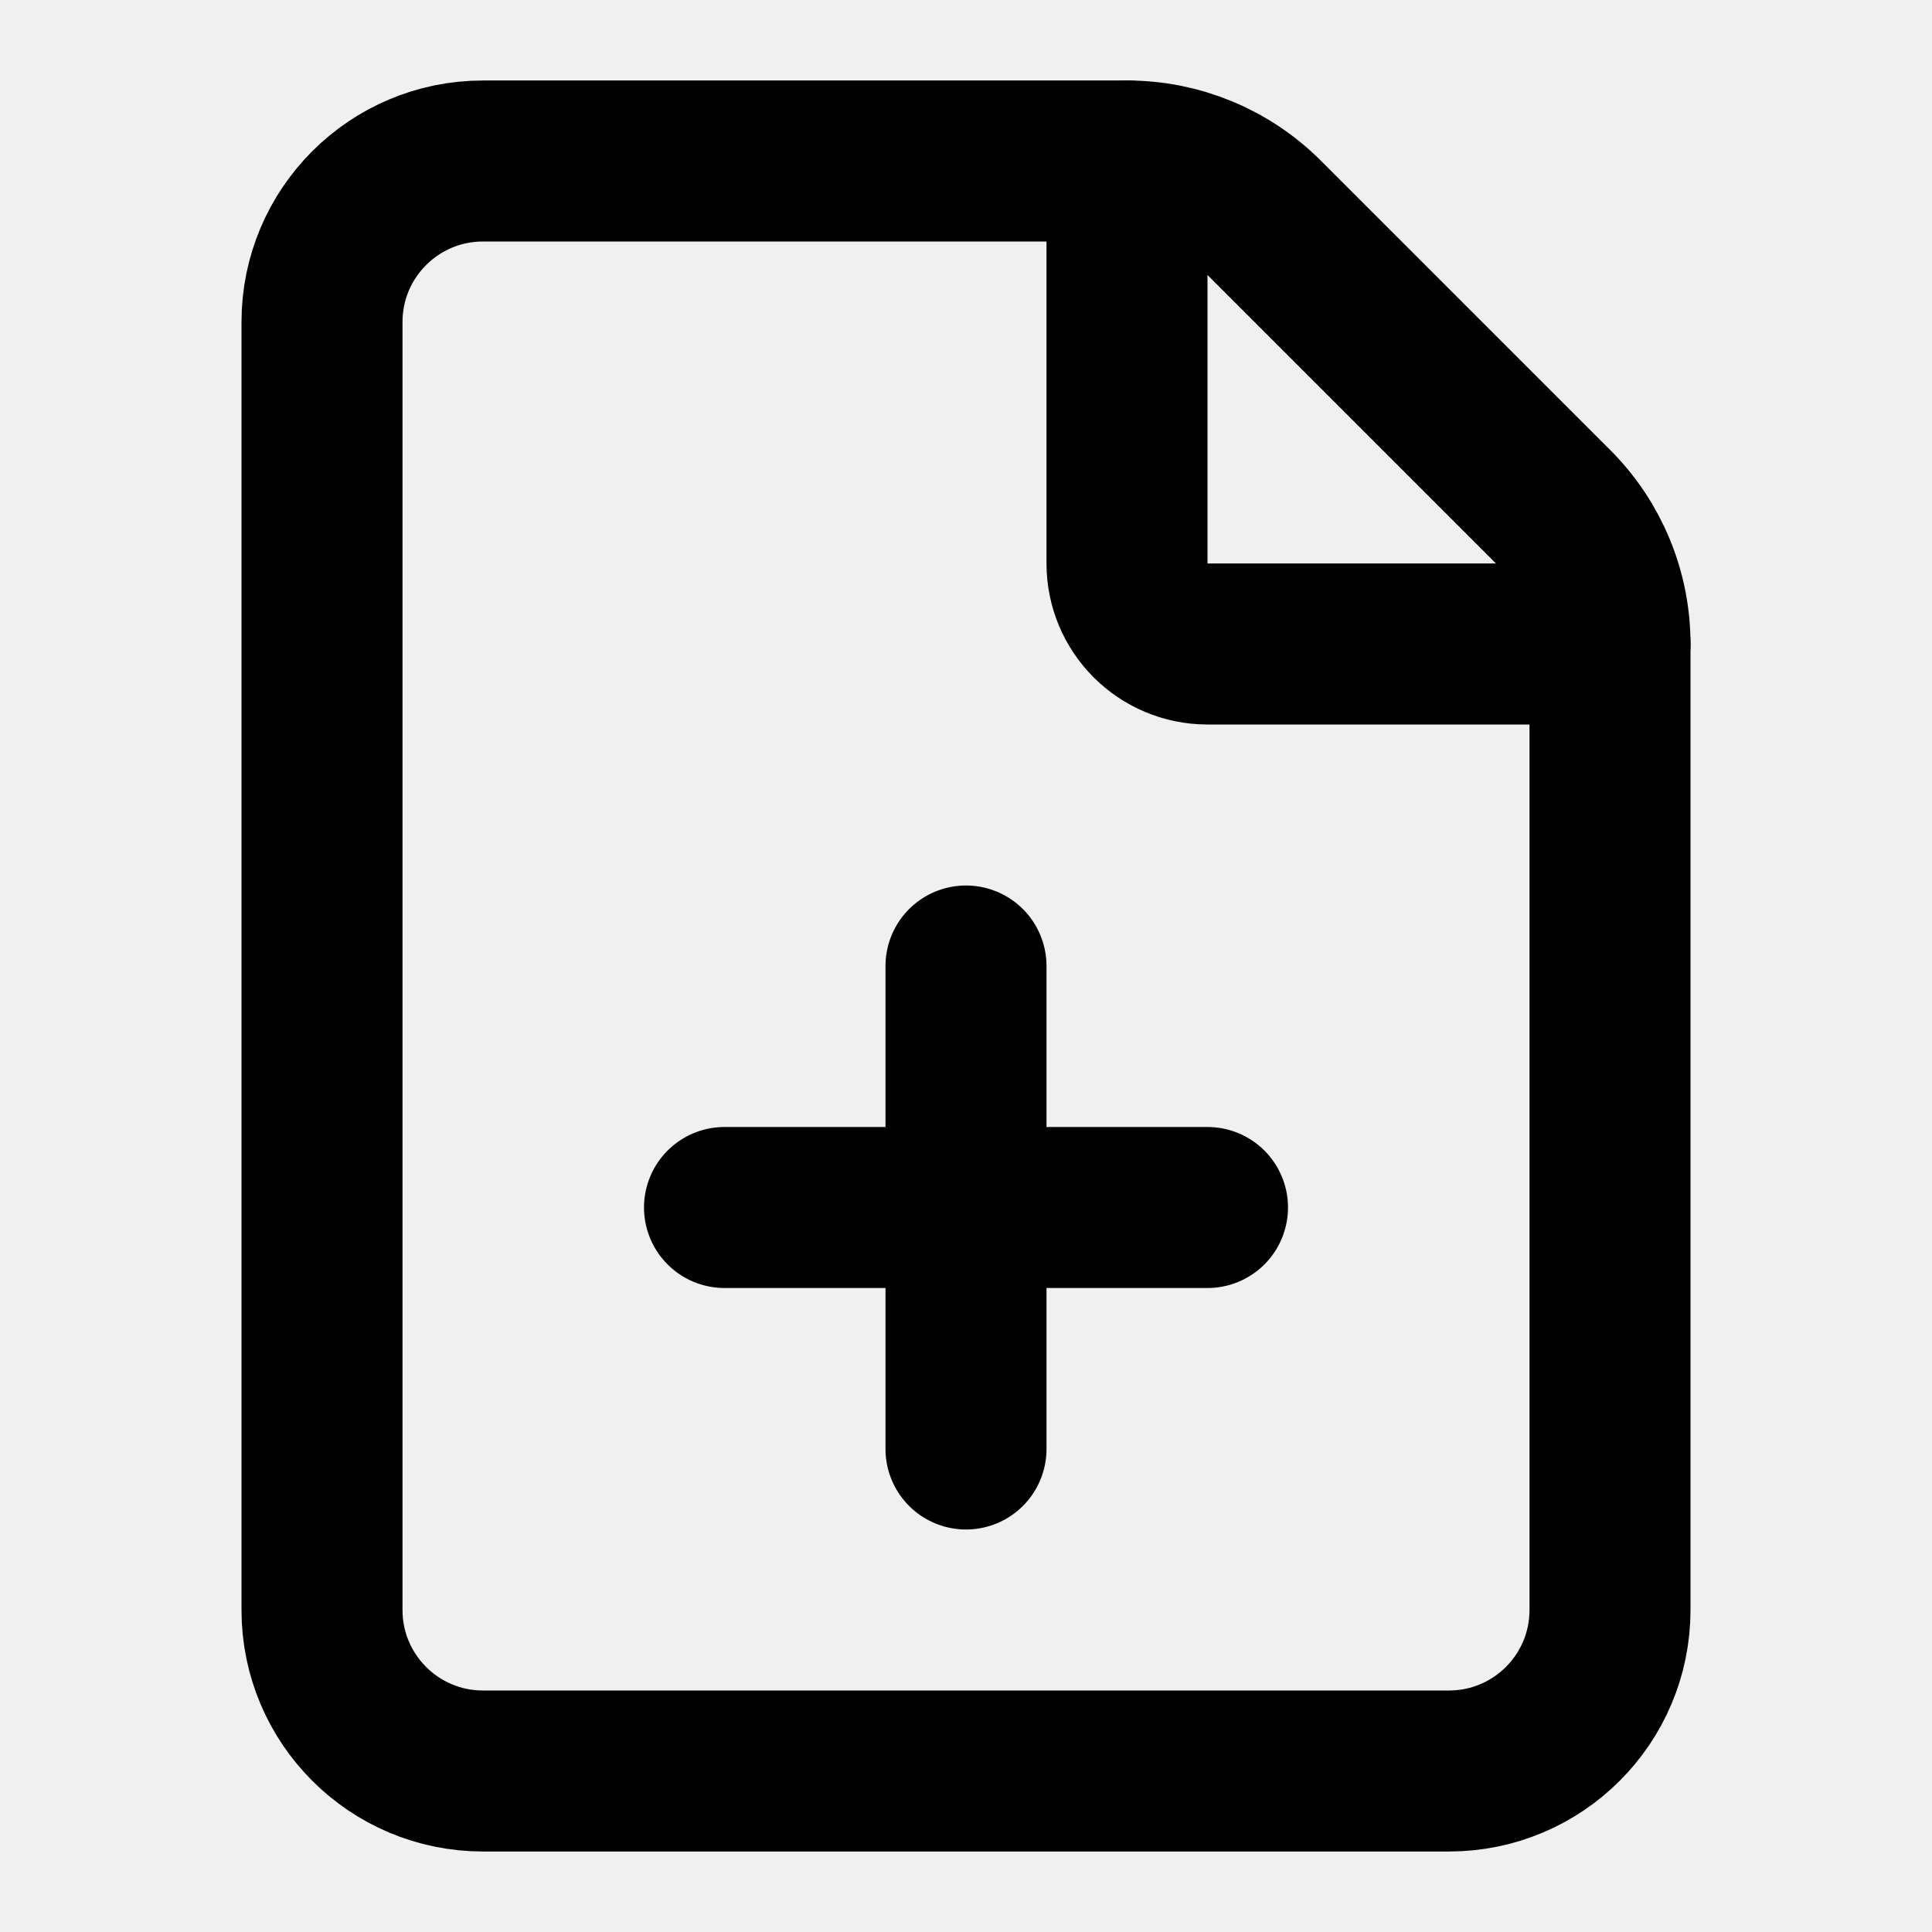
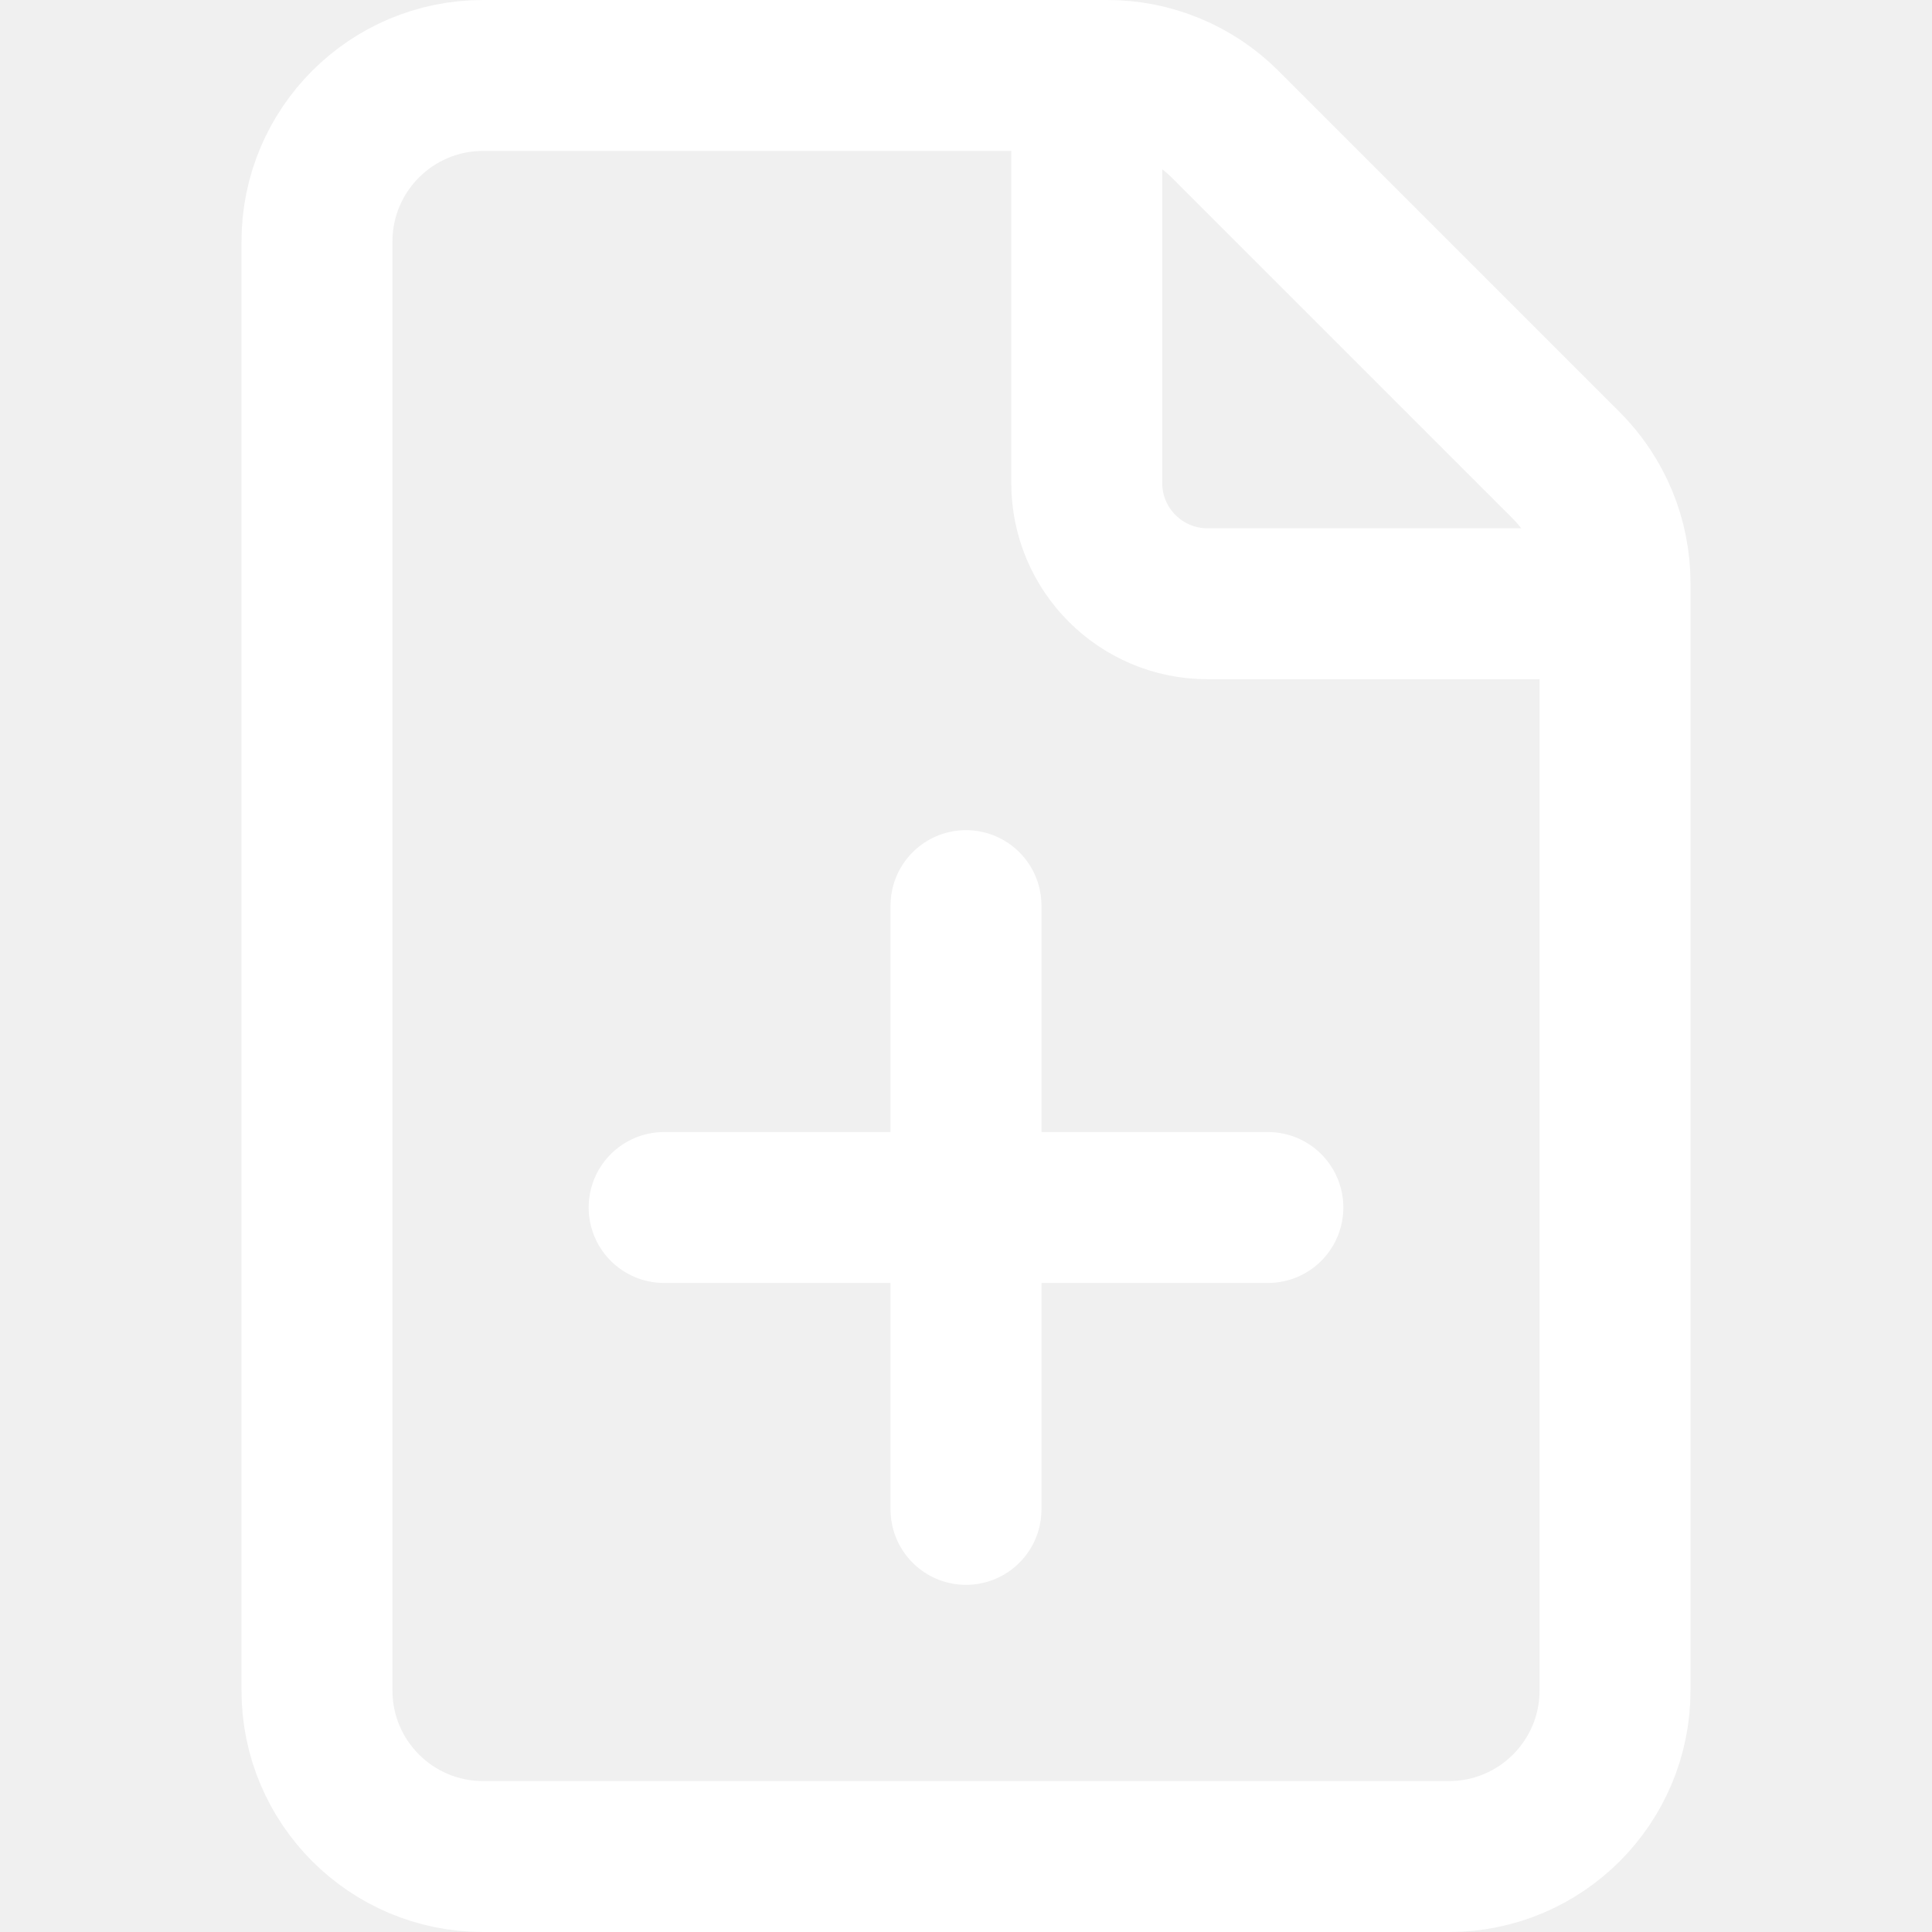
- <svg xmlns="http://www.w3.org/2000/svg" class="lucide lucide-file-plus" viewBox="0 0 24 24" fill="none" stroke="currentColor" stroke-width="2" stroke-linecap="round" stroke-linejoin="round">
-   <path d="M6 22a2 2 0 0 1-2-2V4a2 2 0 0 1 2-2h8a2.4 2.4 0 0 1 1.704.706l3.588 3.588A2.4 2.4 0 0 1 20 8v12a2 2 0 0 1-2 2z" />
-   <path d="M14 2v5a1 1 0 0 0 1 1h5" />
-   <path d="M9 15h6" />
-   <path d="M12 18v-6" />
+ <svg xmlns="http://www.w3.org/2000/svg" width="16" height="16" viewBox="0 0 16 16" fill="none">
+   <path d="M4 0.625H9.172C9.536 0.625 9.886 0.77 10.144 1.027L12.973 3.856C13.23 4.114 13.375 4.464 13.375 4.828V14C13.375 14.759 12.759 15.375 12 15.375H4C3.241 15.375 2.625 14.759 2.625 14V2C2.625 1.241 3.241 0.625 4 0.625Z" stroke="white" stroke-width="1.25" stroke-linecap="round" stroke-linejoin="round" />
+   <path d="M9 1V4C9 4.552 9.448 5 10 5H13" stroke="white" stroke-width="1.25" stroke-linecap="round" stroke-linejoin="round" />
+   <path d="M5.5 10H10.5" stroke="white" stroke-width="1.25" stroke-linecap="round" stroke-linejoin="round" />
+   <path d="M8 7.5V12.5" stroke="white" stroke-width="1.25" stroke-linecap="round" stroke-linejoin="round" />
</svg>
